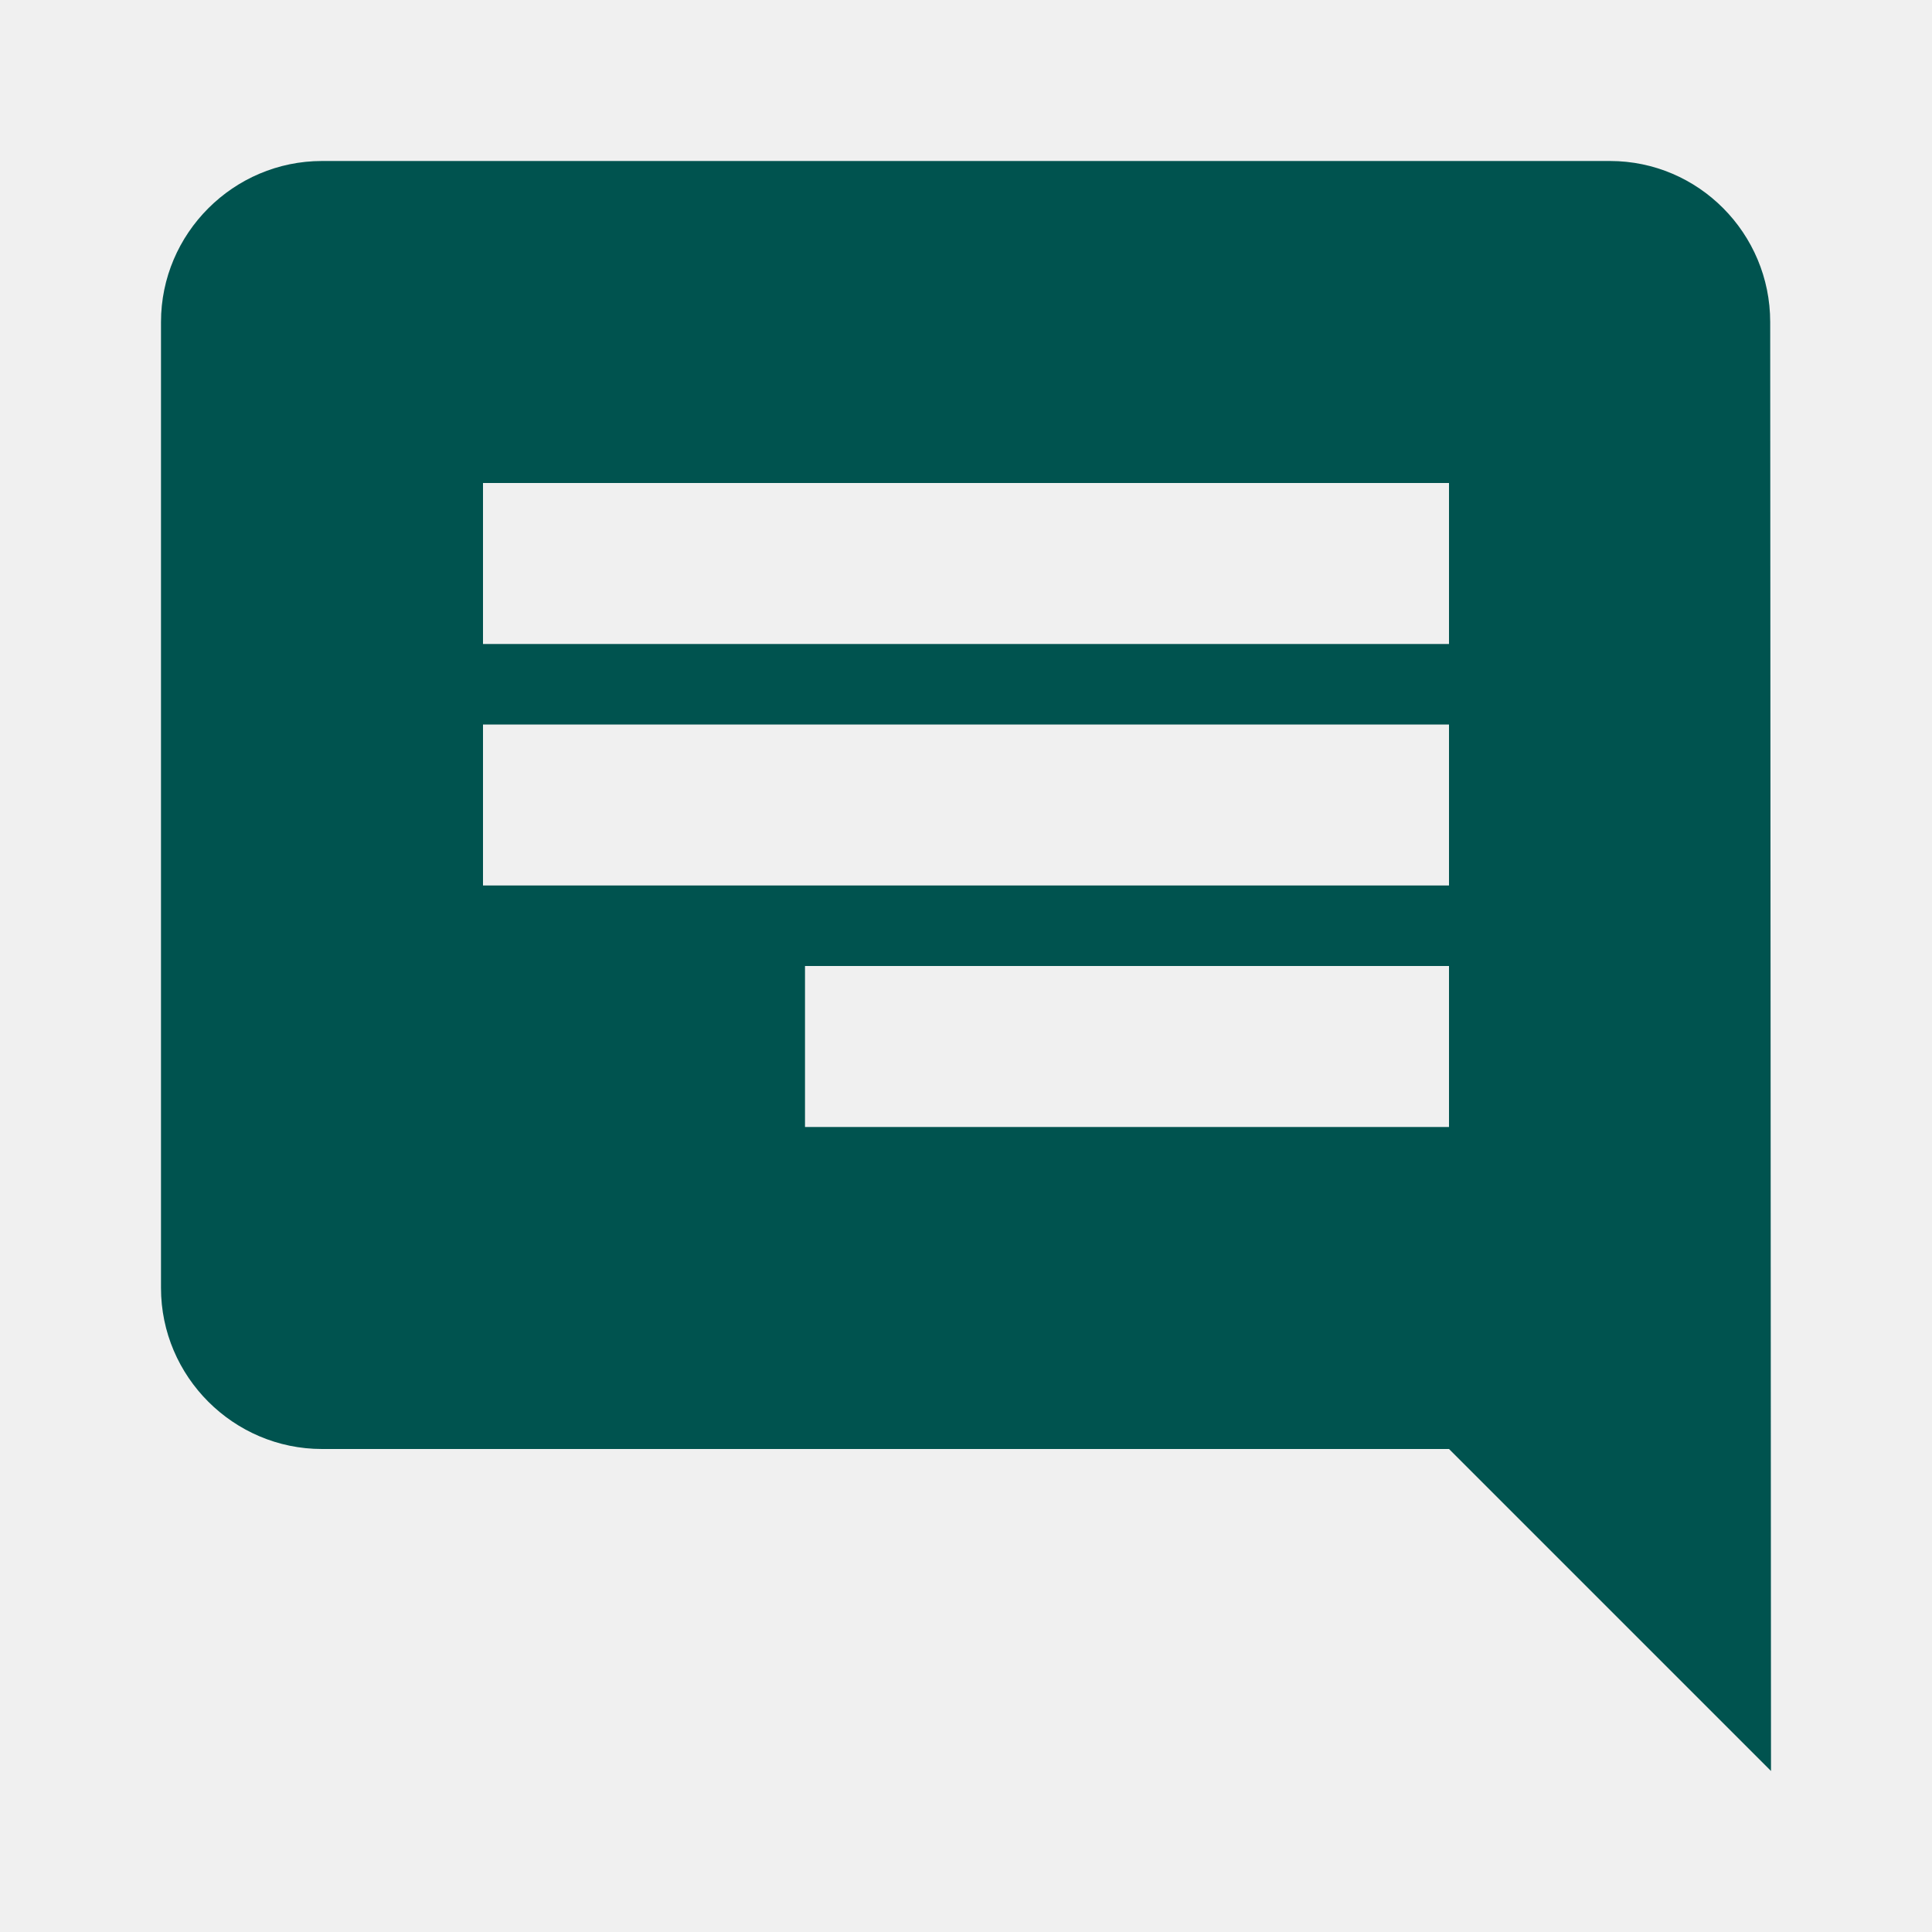
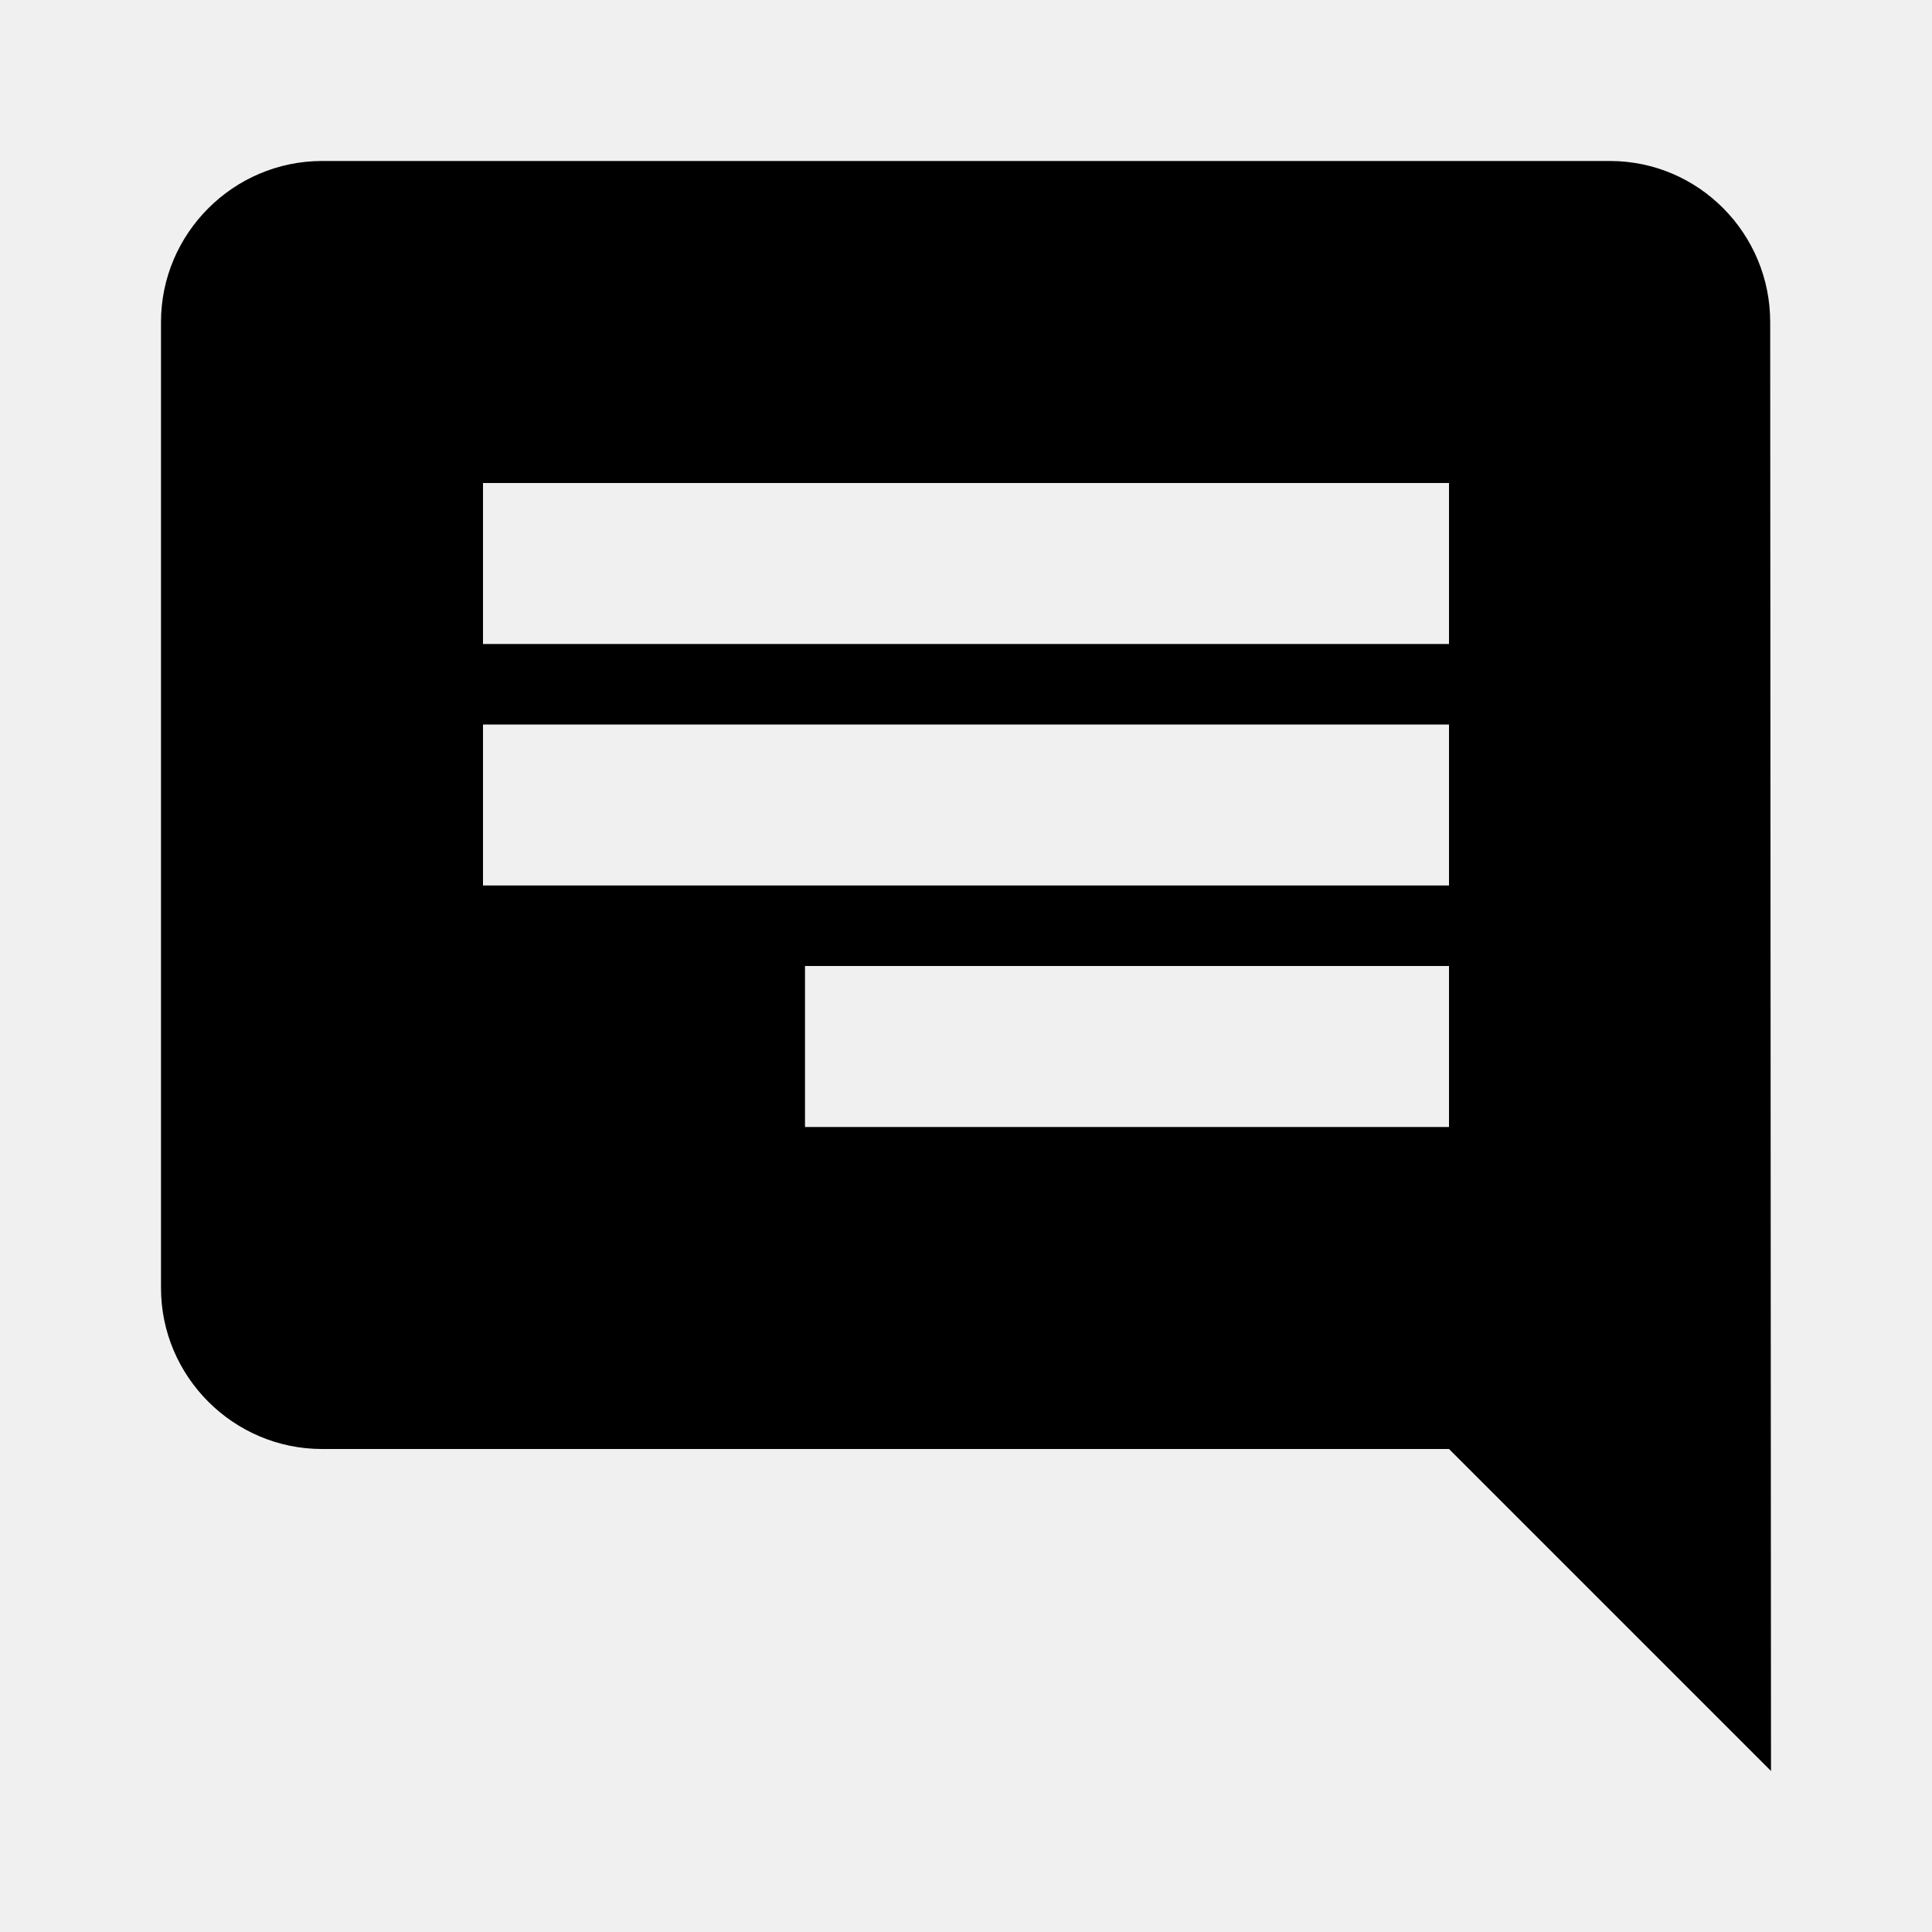
<svg xmlns="http://www.w3.org/2000/svg" width="24" height="24" viewBox="0 0 24 24" fill="none">
  <g clip-path="url(#clip0_4016_35846)">
-     <path d="M4 2H20C21.1 2 21.99 2.9 21.99 4L22 22L18 18H4C2.9 18 2 17.1 2 16V4C2 2.9 2.9 2 4 2ZM18 9H6V11H18V9ZM10 14H18V12H10V14ZM6 8H18V6H6V8Z" fill="#00534F" />
+     <path d="M4 2H20C21.1 2 21.99 2.9 21.99 4L22 22L18 18H4C2.9 18 2 17.1 2 16V4C2 2.9 2.9 2 4 2ZM18 9H6V11H18V9ZM10 14H18V12H10V14ZM6 8H18V6H6V8Z" fill="currentColor" />
  </g>
  <defs>
    <clipPath id="clip0_4016_35846">
      <rect width="24" height="24" fill="white" transform="matrix(-1 0 0 1 24 0)" />
    </clipPath>
  </defs>
</svg>
